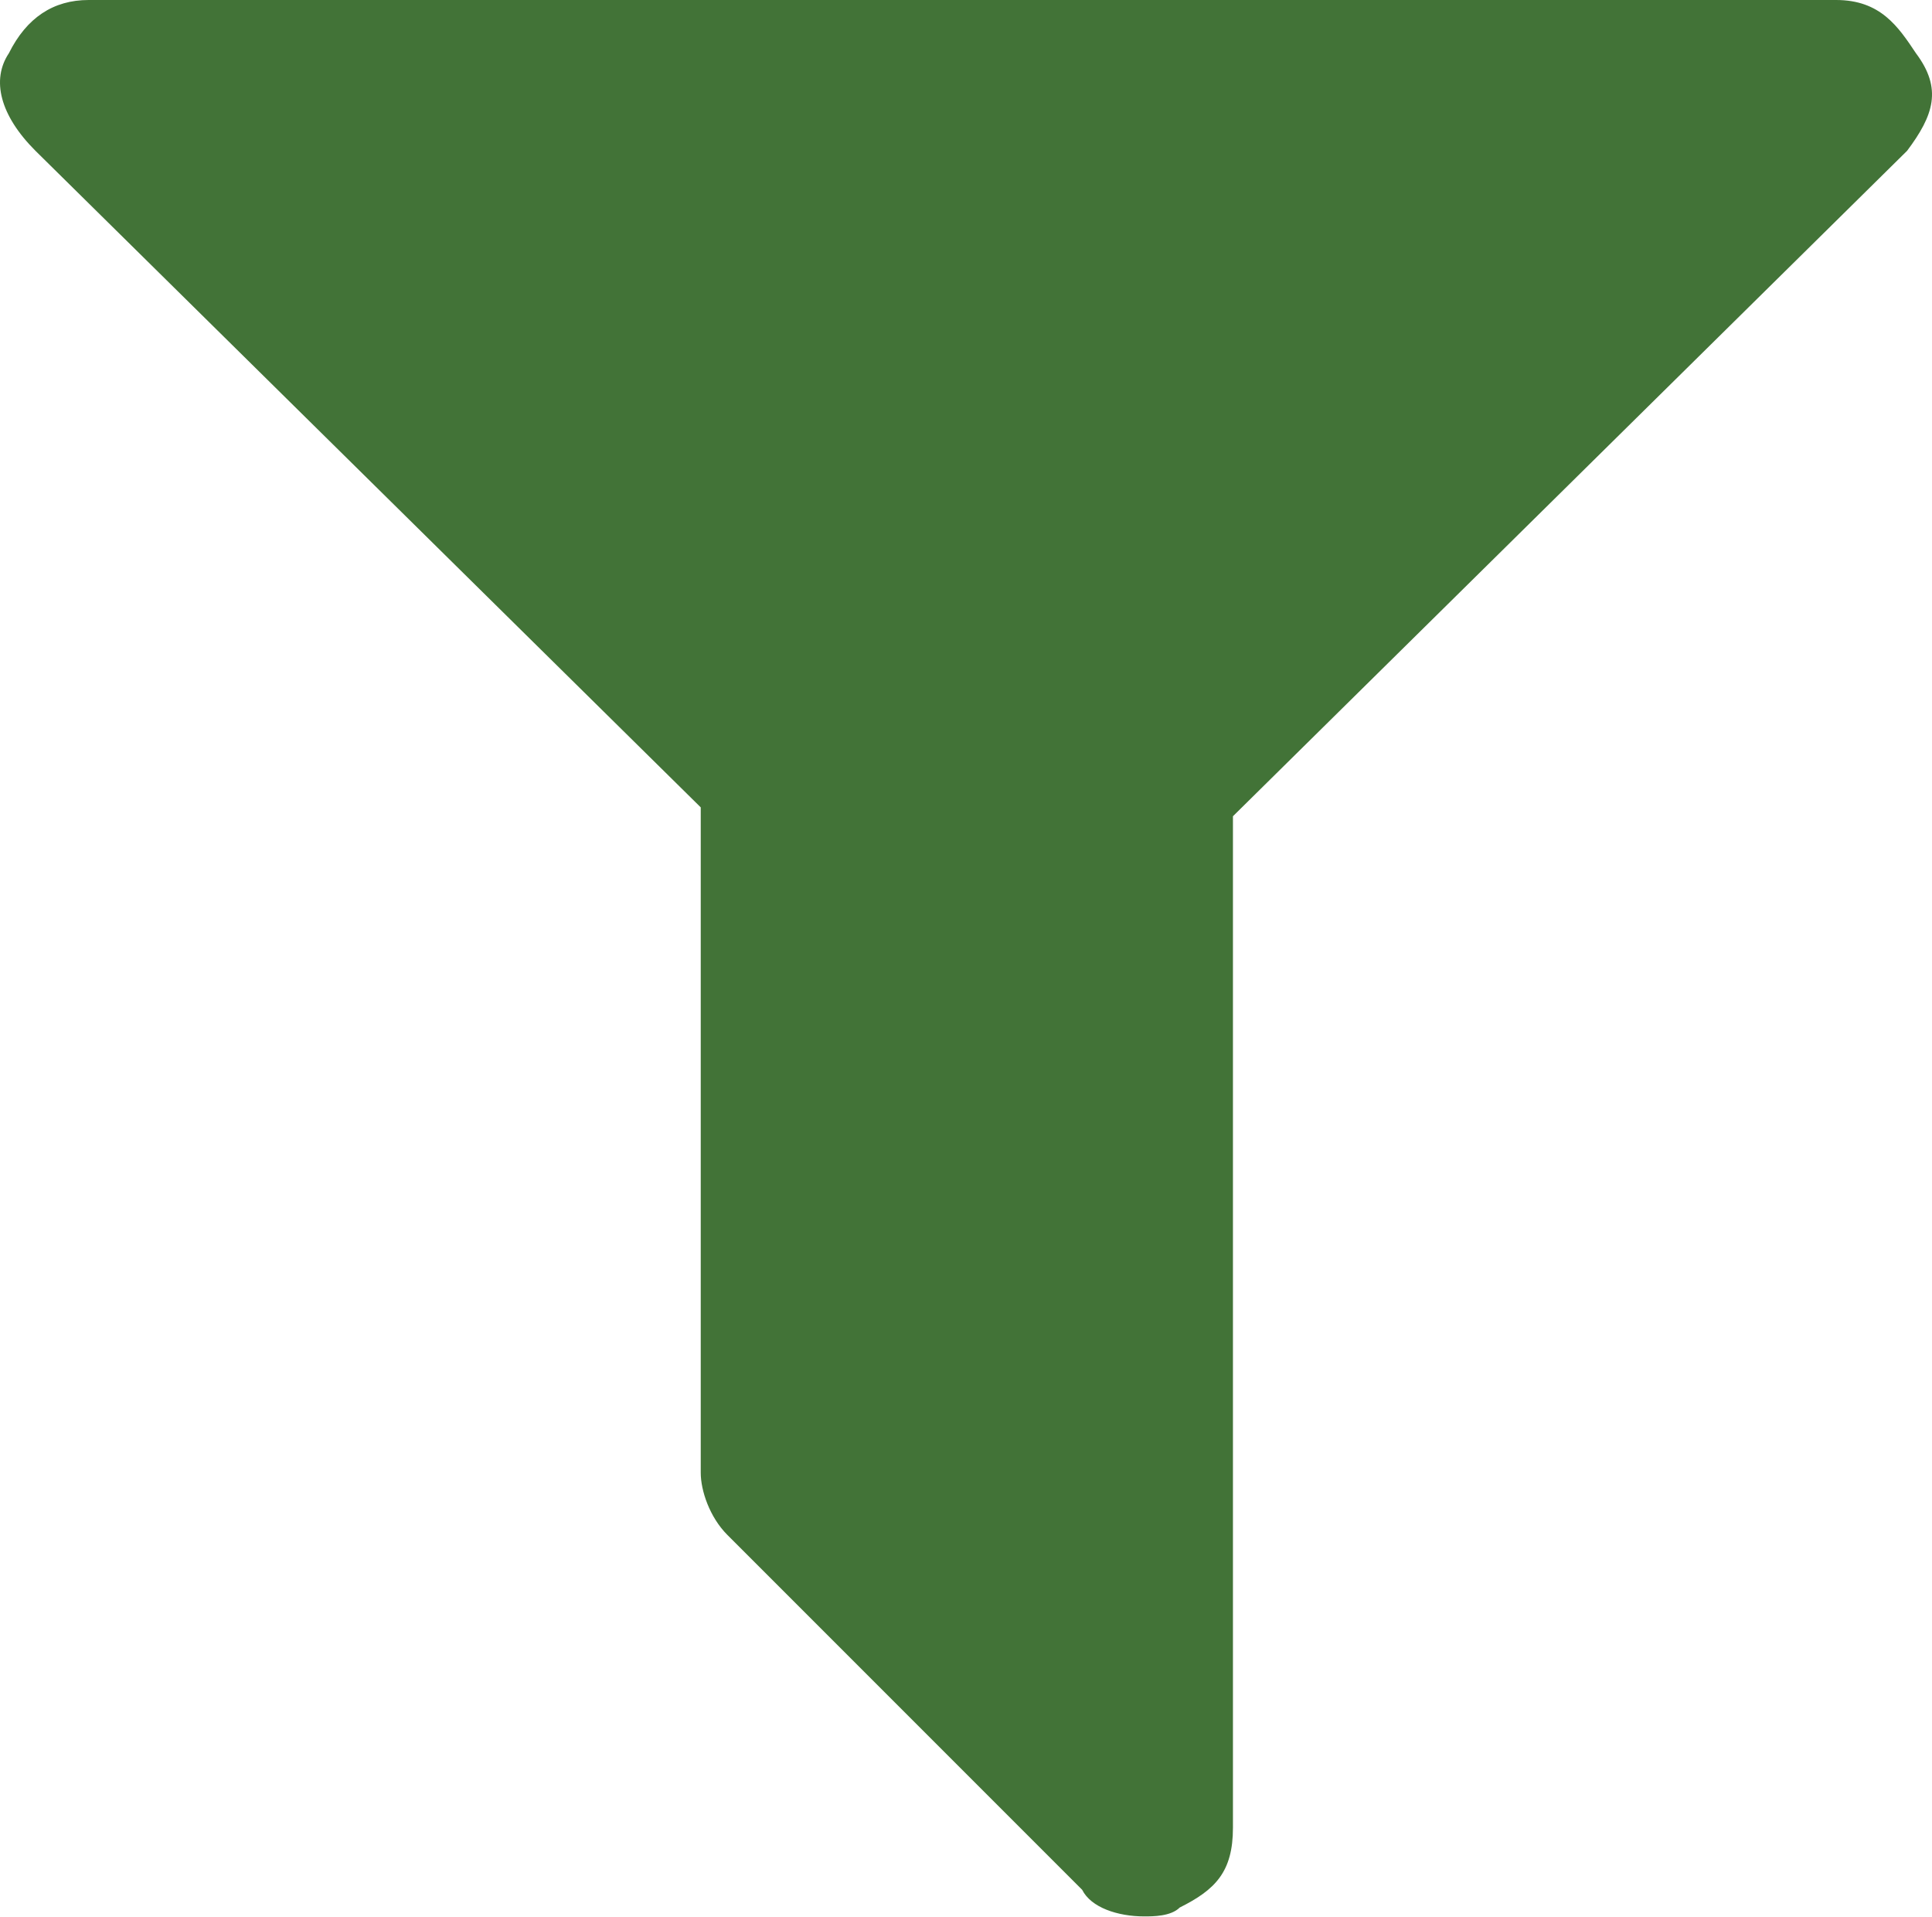
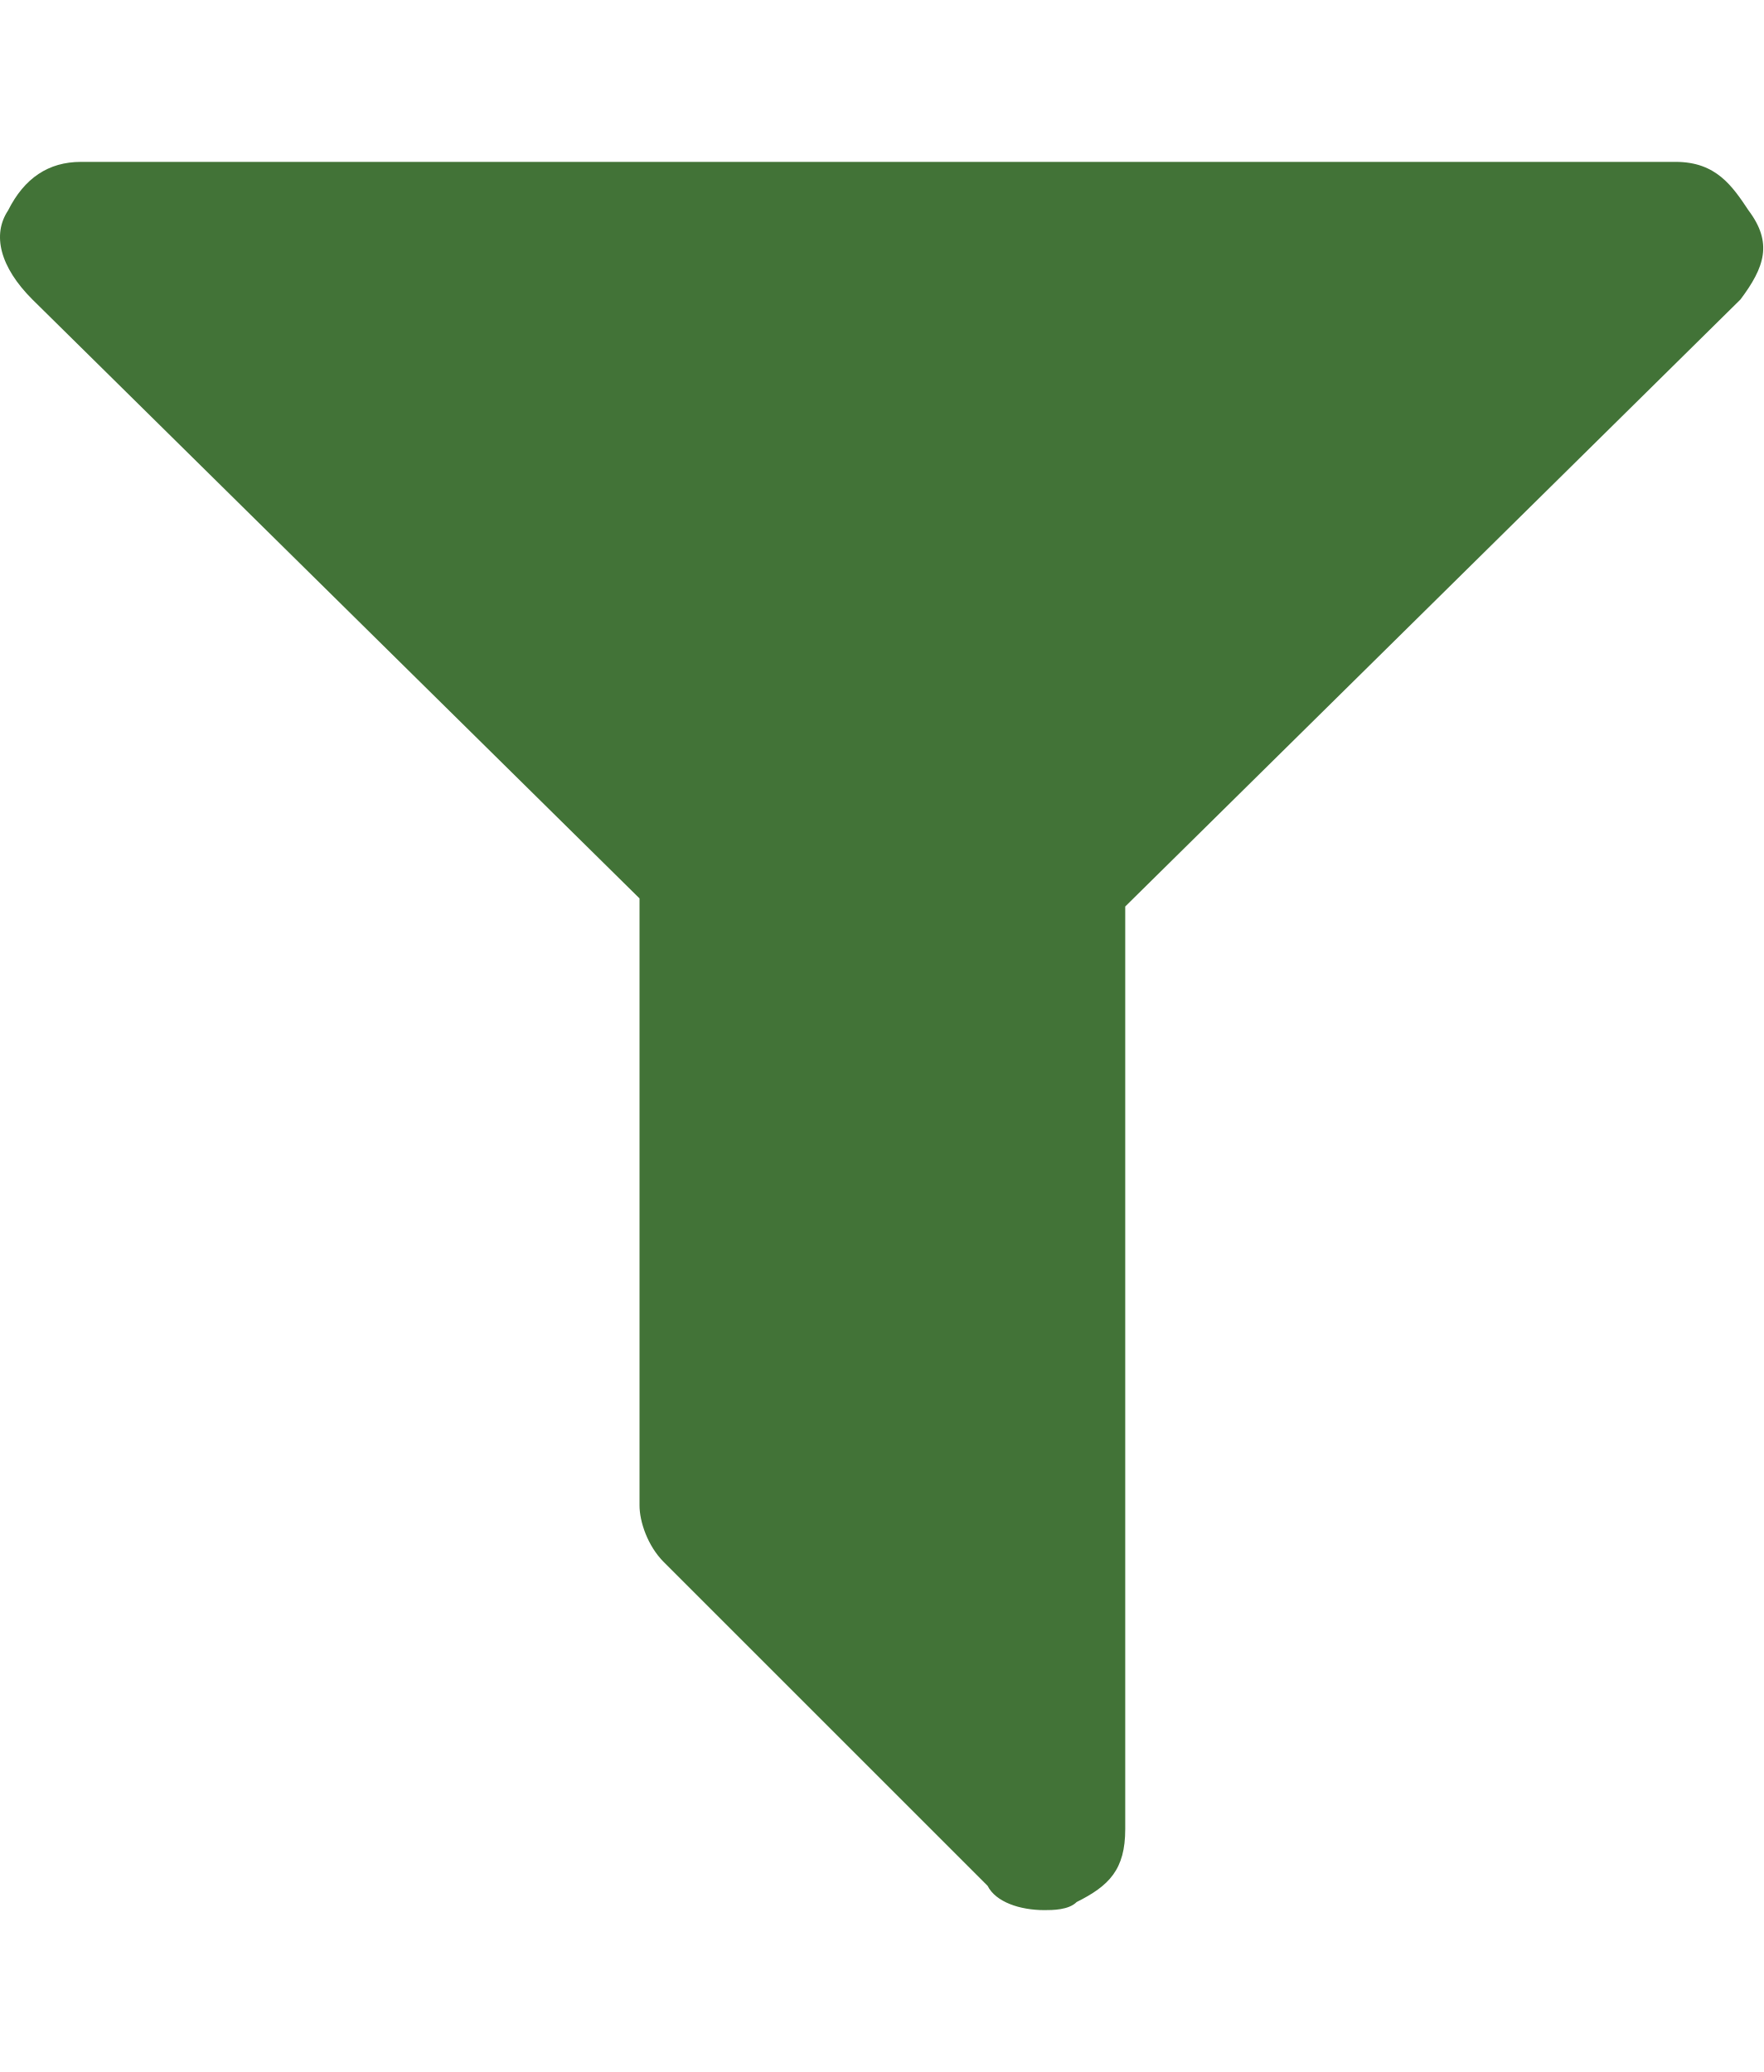
- <svg xmlns="http://www.w3.org/2000/svg" viewBox="0 0 21.781 21.6">
-   <path d="M21.5 1.7l-7.6 7.5v11.4c0 .5-.2.7-.6.9-.1.1-.3.1-.4.1-.3 0-.6-.1-.7-.3l-4-4c-.2-.2-.3-.5-.3-.7V9.1L.4 1.7C0 1.3-.1.9.1.6.3.2.6 0 1 0h19.7c.5 0 .7.3.9.6.3.4.2.7-.1 1.1z" fill="#427337" />
+ <svg xmlns="http://www.w3.org/2000/svg" viewBox="0 0 21.781 25.6" width="21.781" height="25.6">
+   <path d="M21.5 3.7l-7.6 7.5v11.4c0 .5-.2.7-.6.9-.1.1-.3.1-.4.1-.3 0-.6-.1-.7-.3l-4-4c-.2-.2-.3-.5-.3-.7v-7.5L.4 3.7C0 3.3-.1 2.9.1 2.6.3 2.2.6 2 1 2h19.7c.5 0 .7.3.9.6.3.4.2.7-.1 1.1z" fill="#427337" />
</svg>
